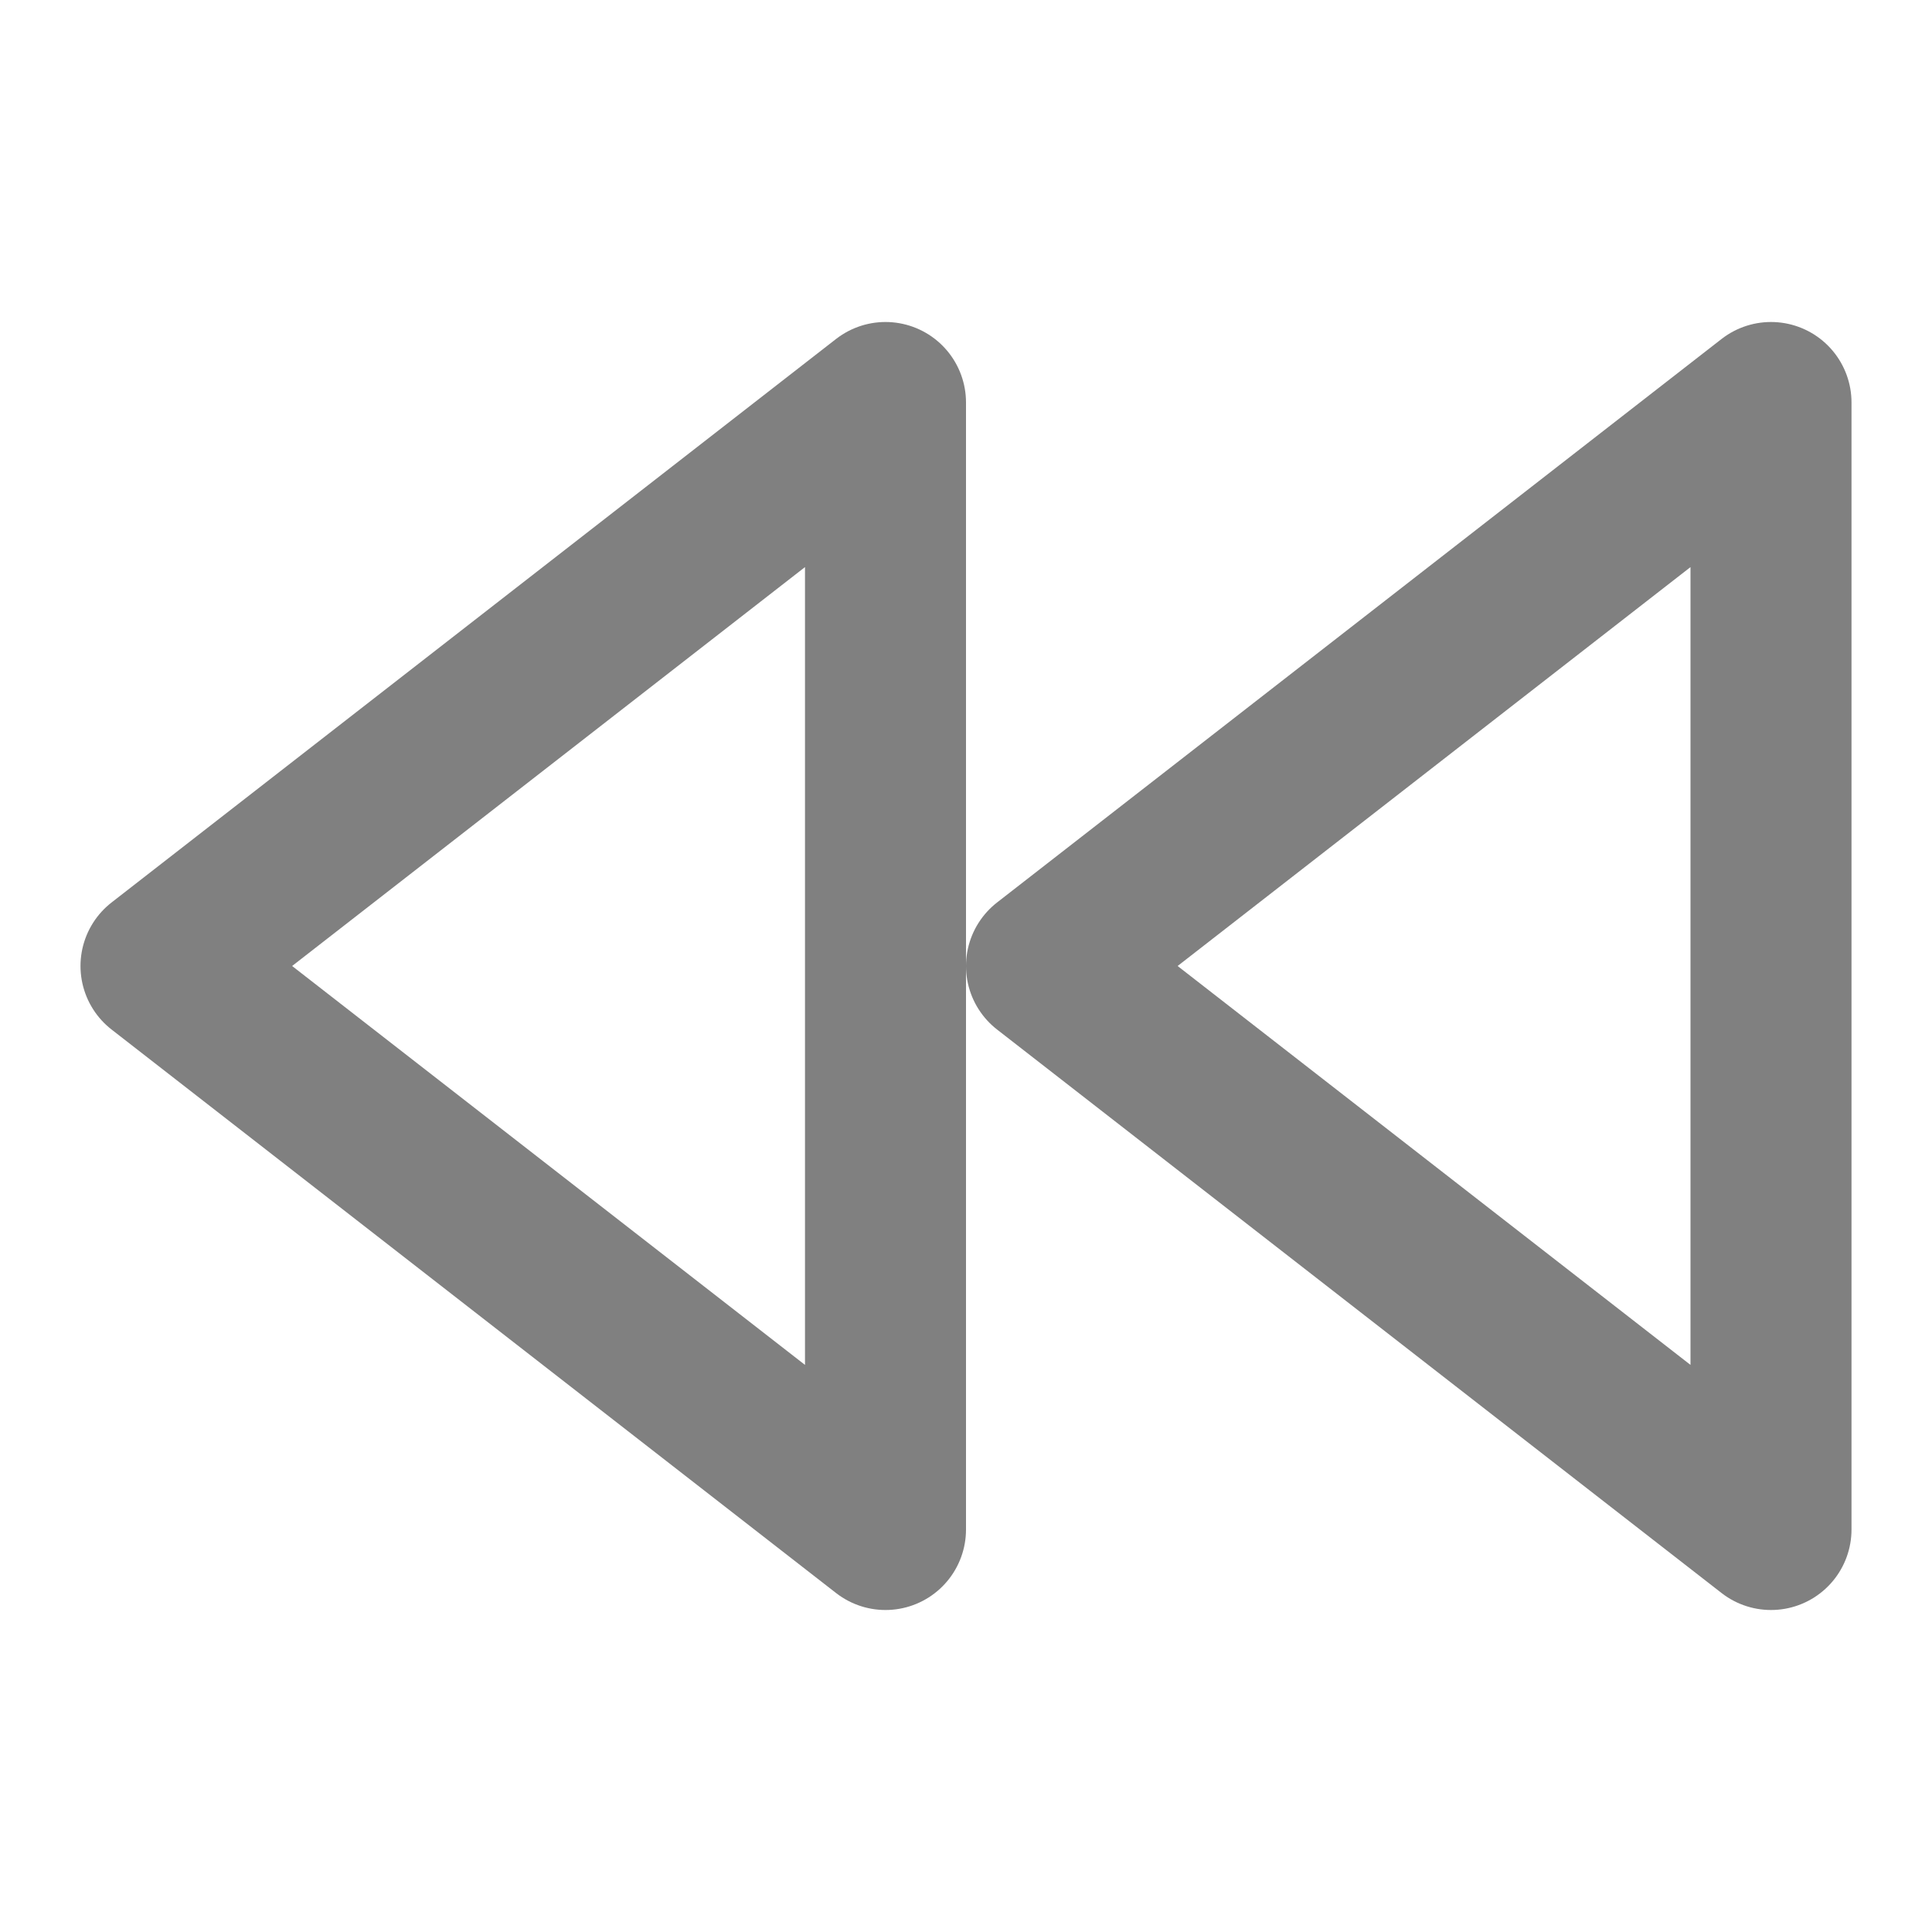
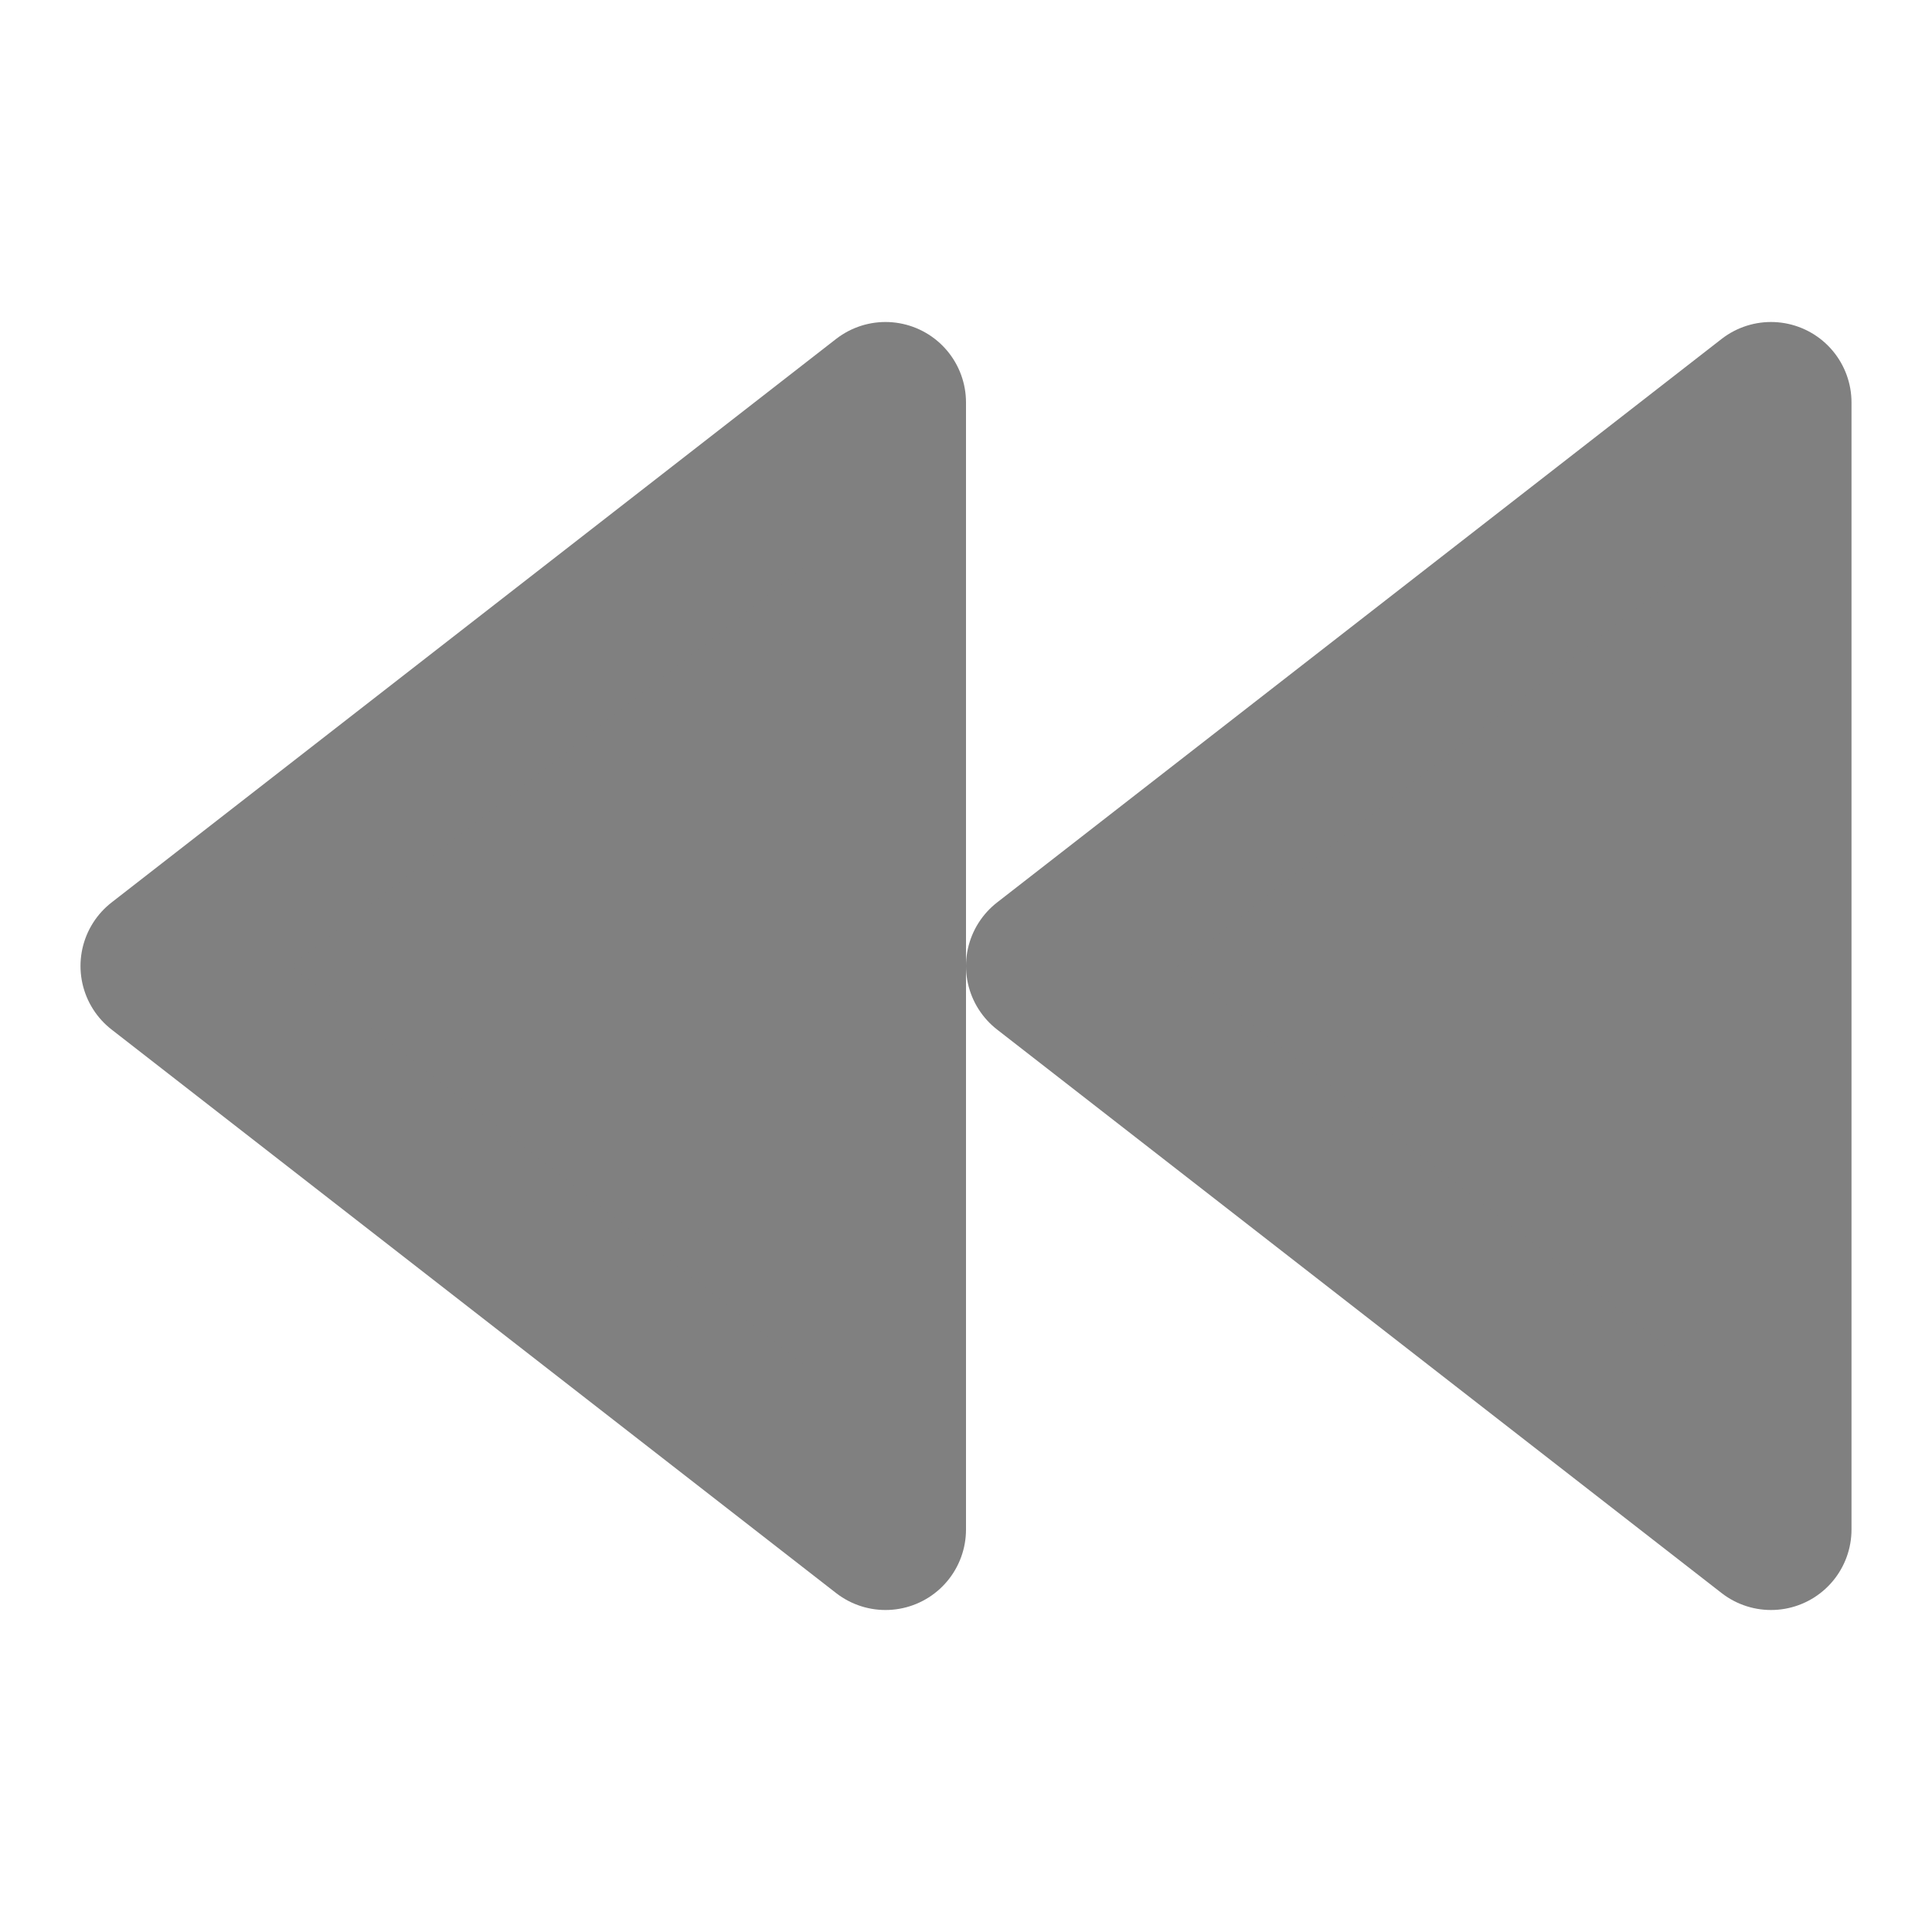
- <svg xmlns="http://www.w3.org/2000/svg" width="24" height="24" viewBox="0 0 24 24" fill="none" stroke="gray" stroke-width="2" stroke-linecap="round" stroke-linejoin="round" class="feather feather-rewind">
+ <svg xmlns="http://www.w3.org/2000/svg" width="24" height="24" viewBox="0 0 24 24" fill="gray" stroke="gray" stroke-width="2" stroke-linecap="round" stroke-linejoin="round" class="feather feather-rewind">
  <polygon points="11 19 2 12 11 5 11 19" />
  <polygon points="22 19 13 12 22 5 22 19" />
</svg>
